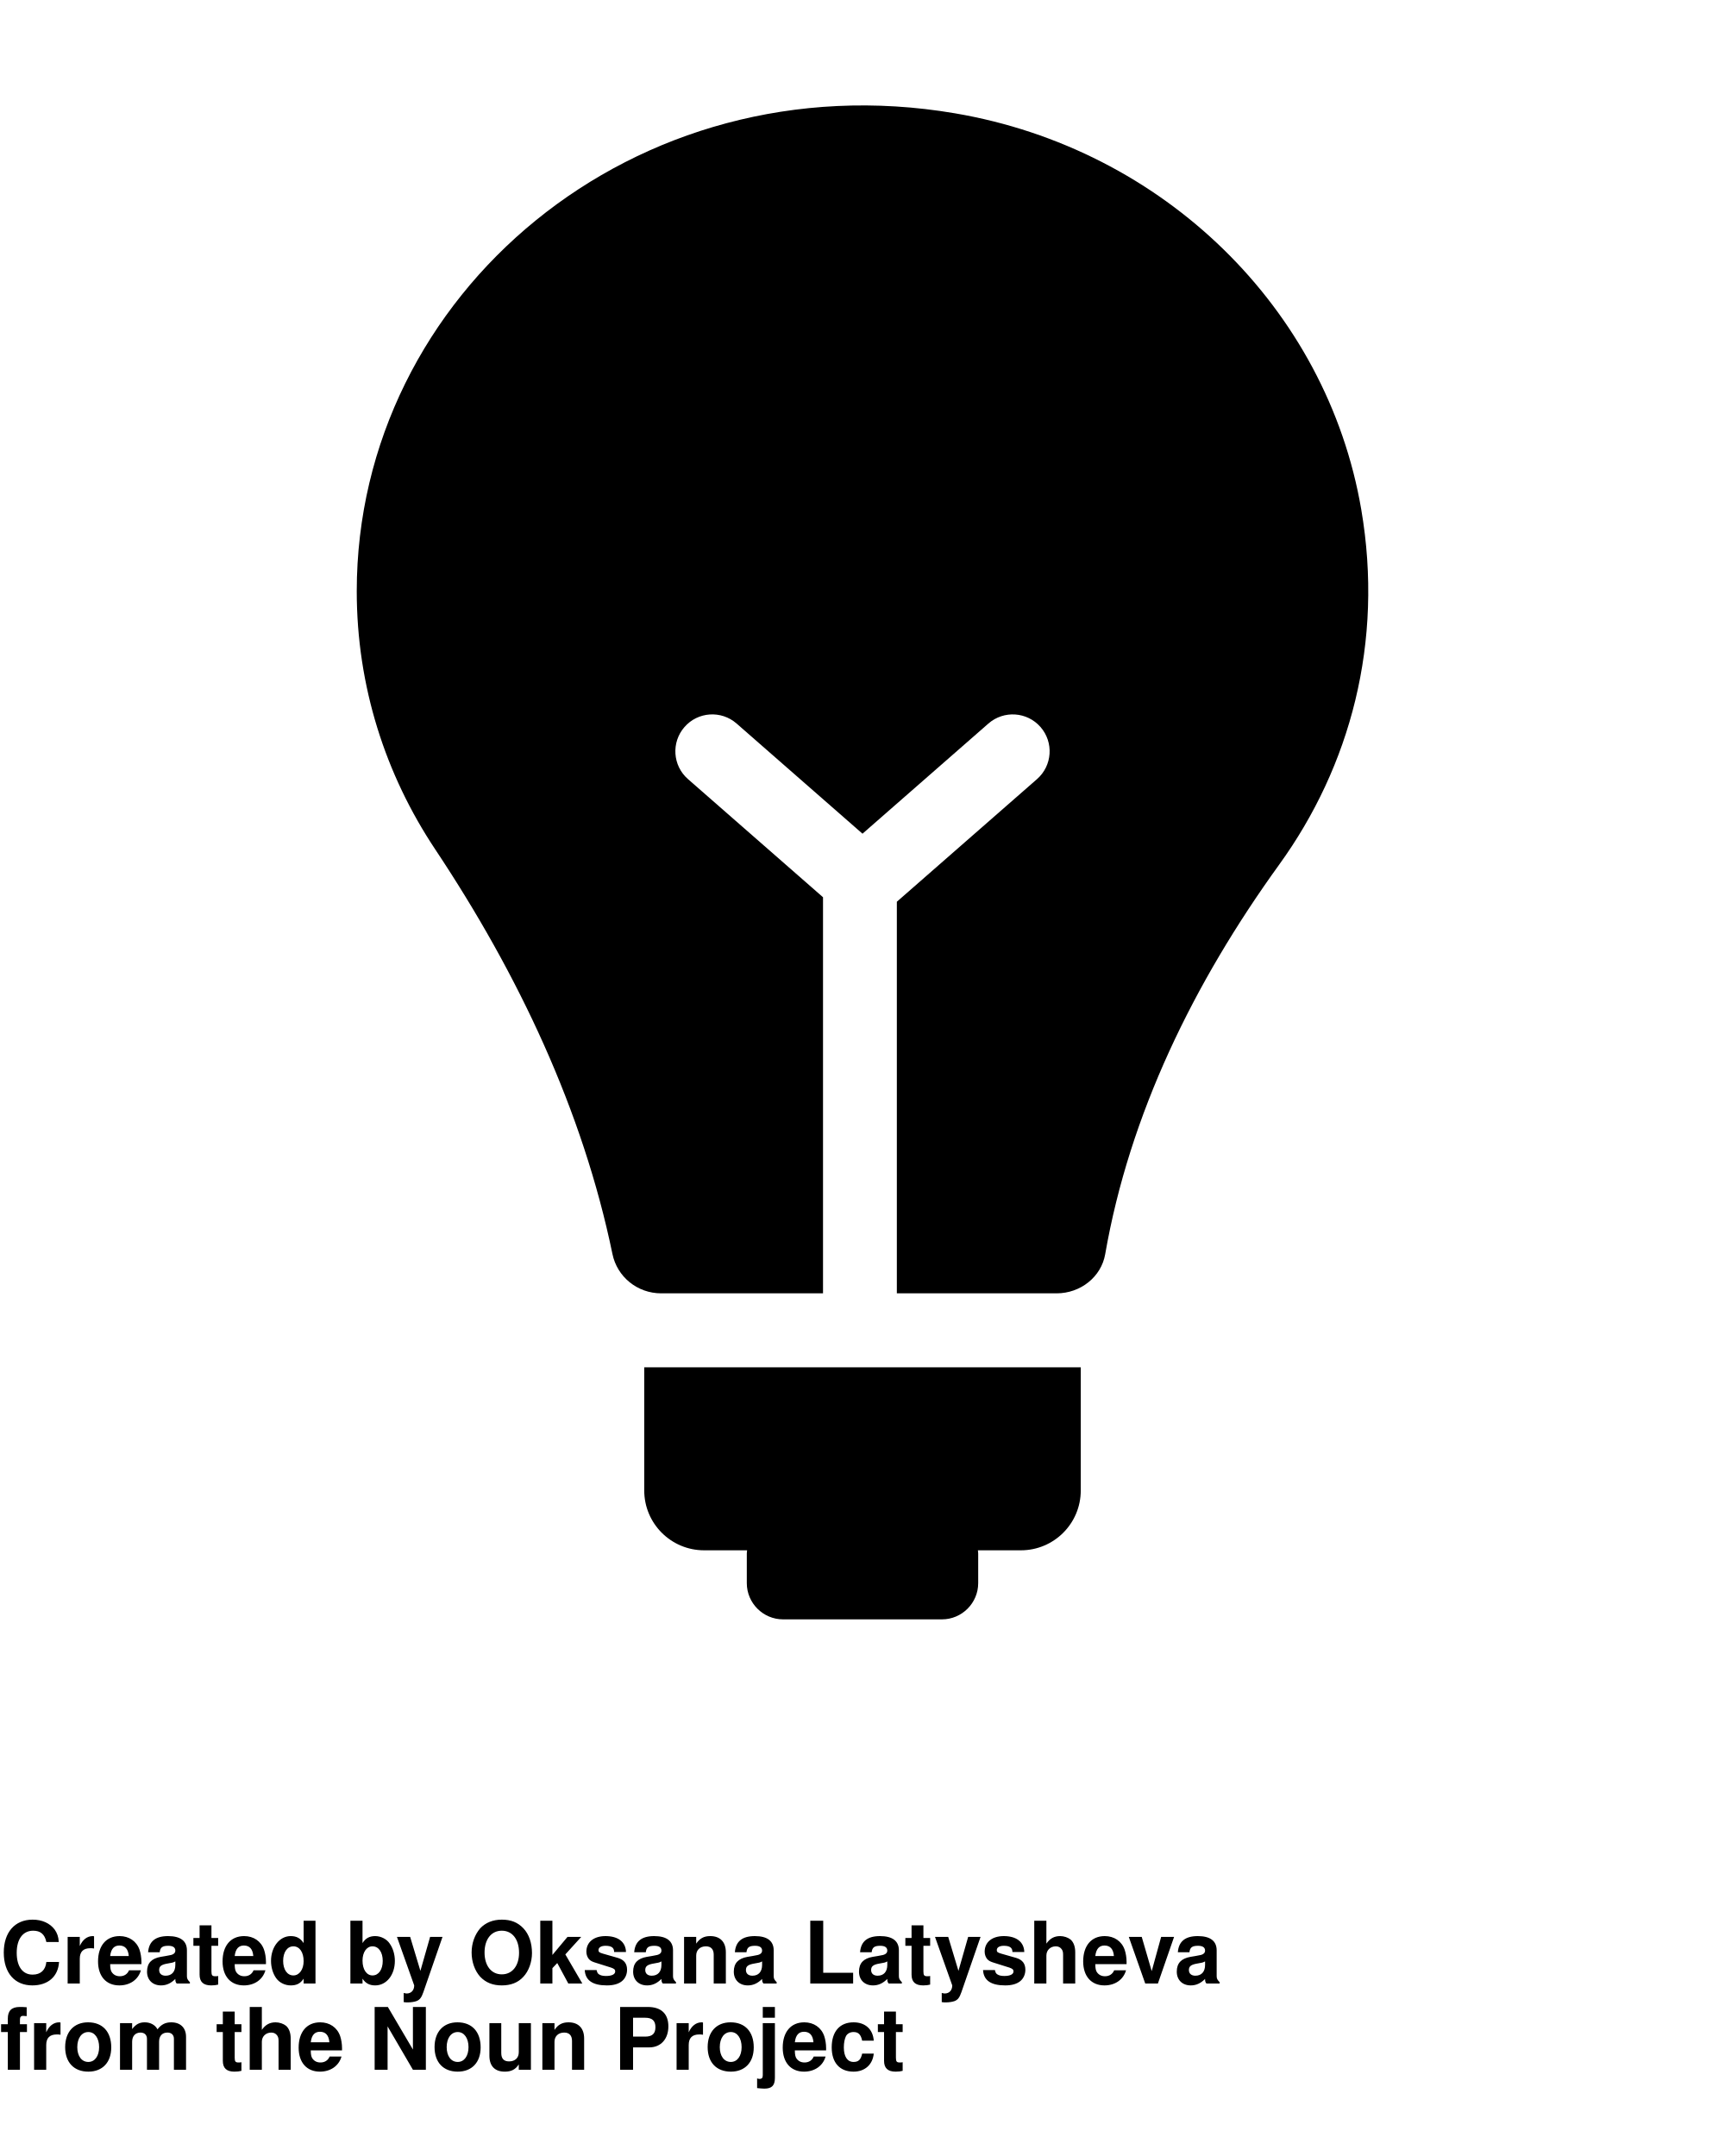
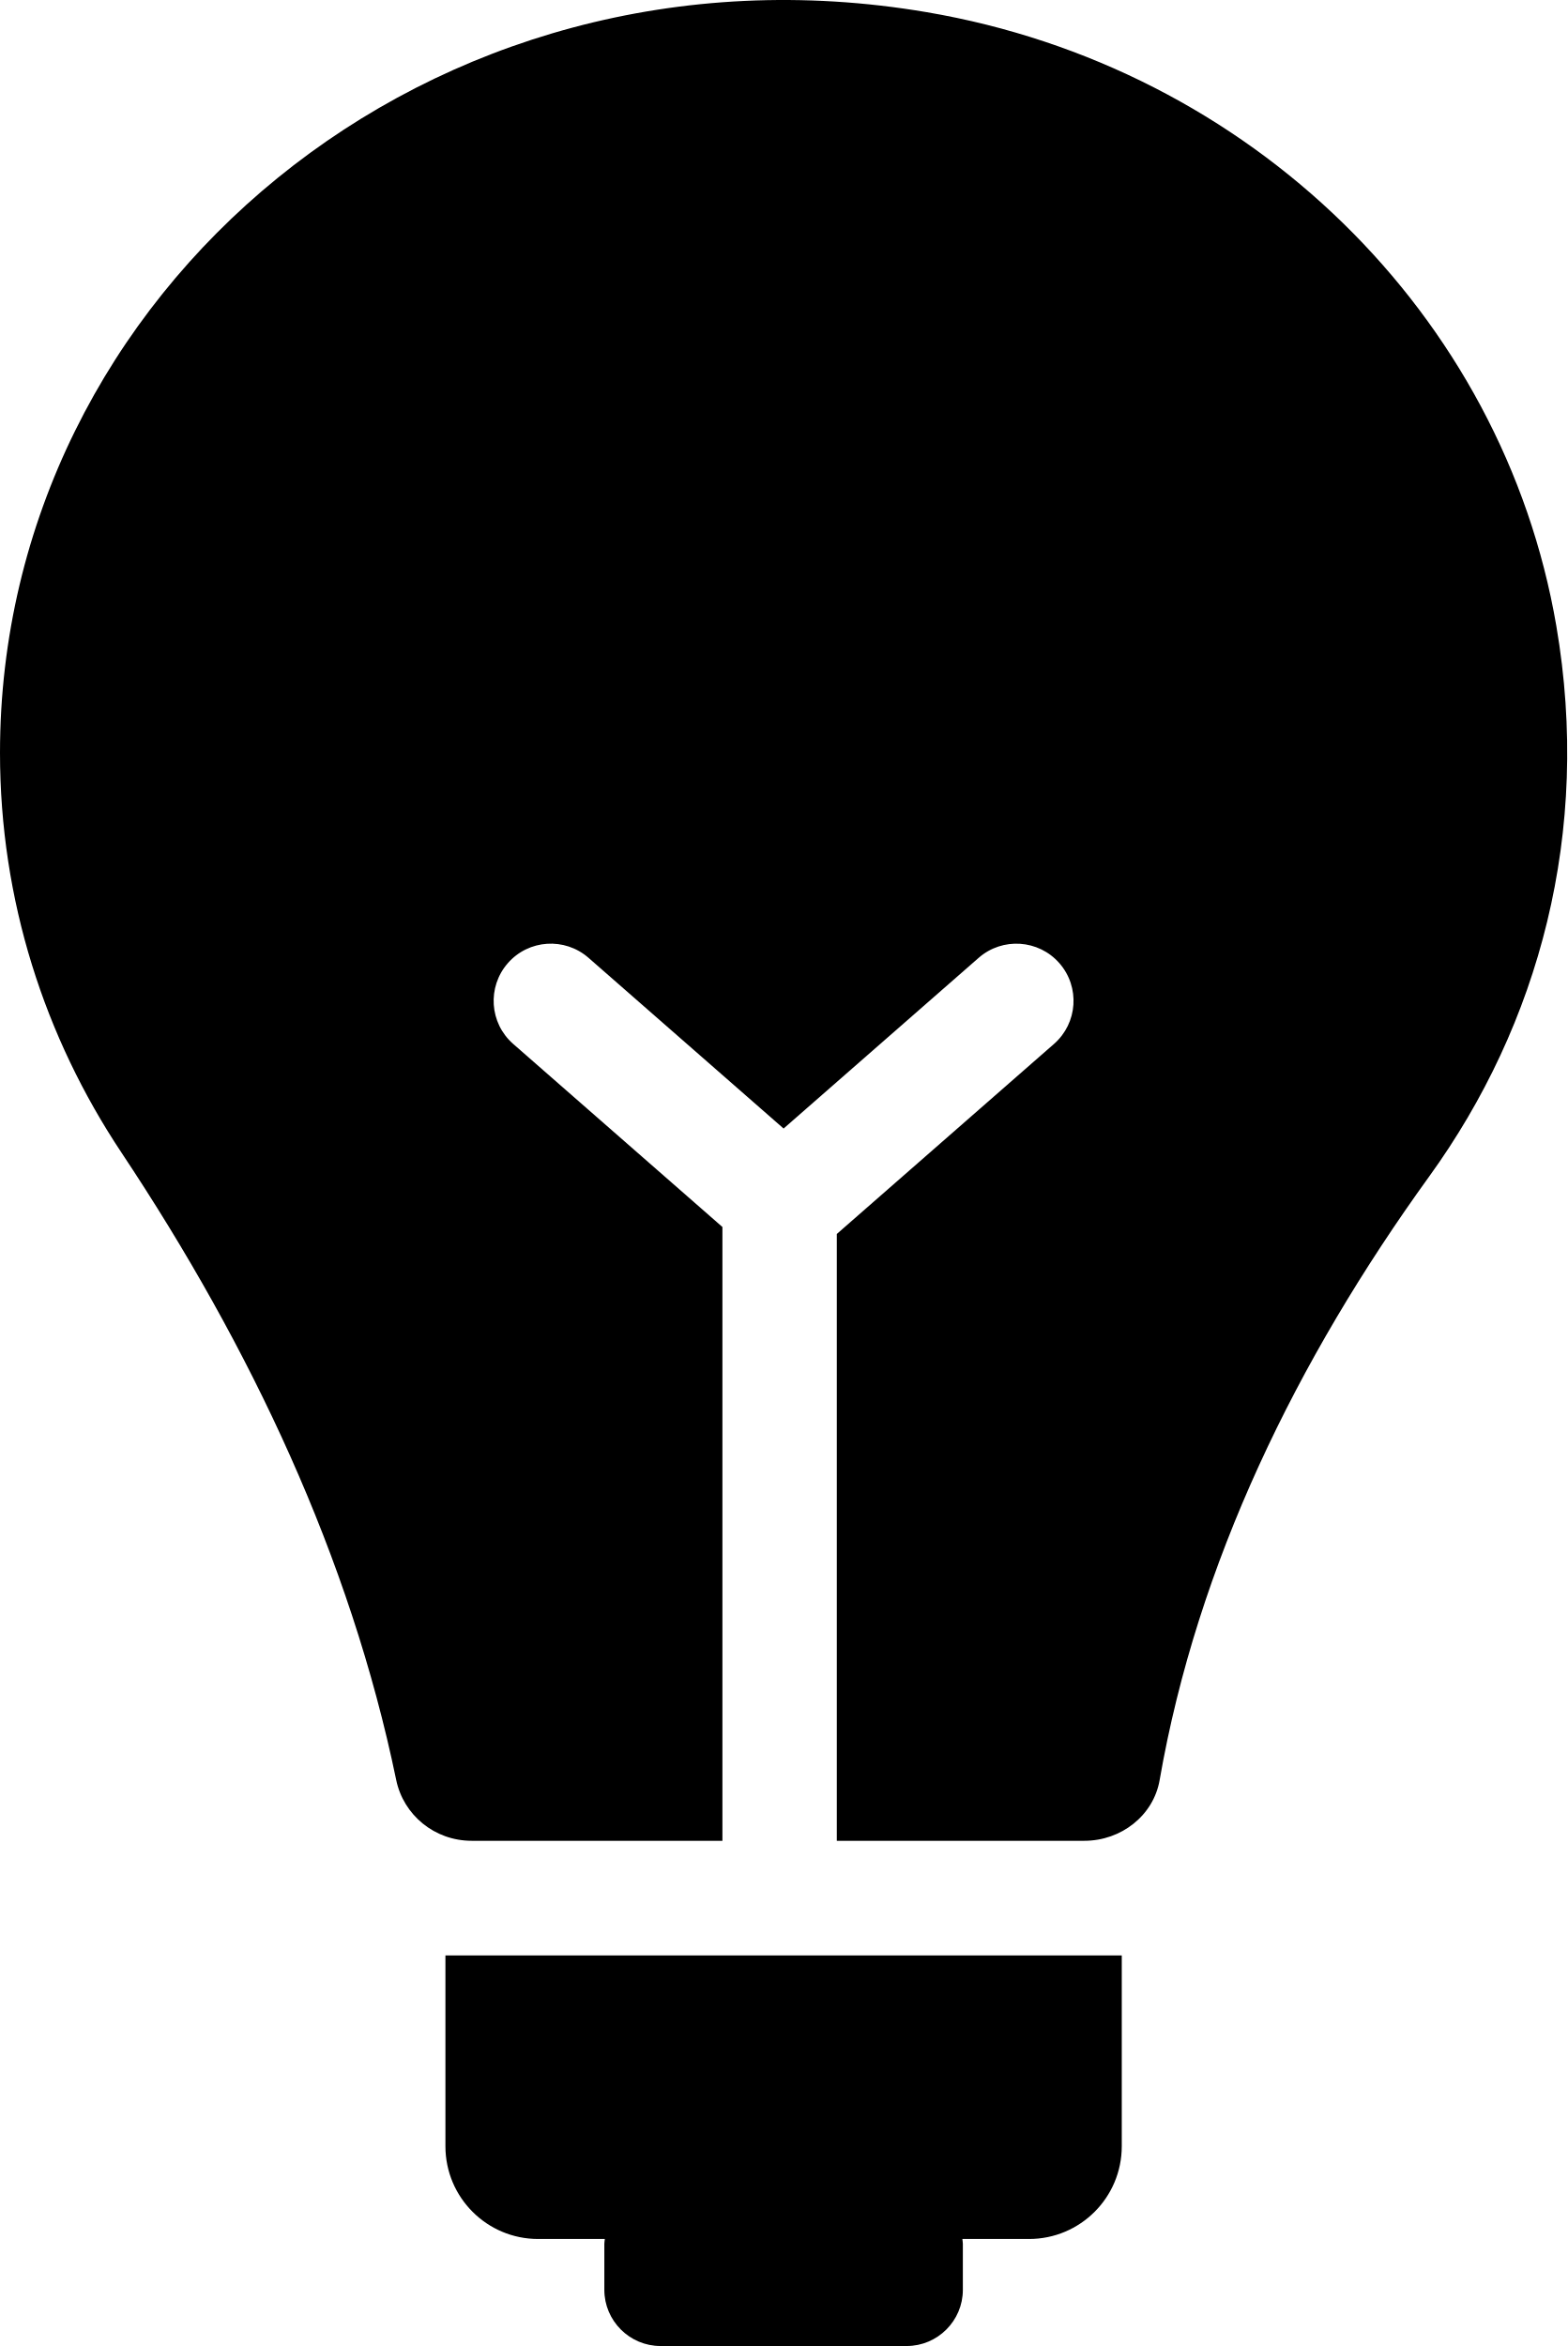
- <svg xmlns="http://www.w3.org/2000/svg" version="1.1" x="0px" y="0px" viewBox="0 0 100 125" enable-background="new 0 0 100 100" xml:space="preserve">
-   <g display="none">
-     <rect x="-674.195" y="-621.895" display="inline" fill="#000000" width="1286.89" height="1225.445" />
+ <svg xmlns="http://www.w3.org/2000/svg" height="87.774" width="58.639" id="svg18" xml:space="preserve" enable-background="new 0 0 100 100" viewBox="0 0 58.639 87.774" y="0px" x="0px" version="1.1">
+   <defs id="defs22" />
+   <g style="display:none" id="g4" display="none">
+     <rect style="display:inline;fill:#000000" id="rect2" height="1225.445" width="1286.89" display="inline" y="-621.895" x="-674.195" />
  </g>
-   <g>
-     <g>
-       <path d="M55.358,6.569C36.806,3.415,20.681,17.037,20.681,34.278c0,5.521,1.671,10.642,4.546,14.961    c4.841,7.273,8.558,15.154,10.278,23.469c0.271,1.312,1.434,2.277,2.826,2.277h9.38V52.02l-7.829-6.85    c-0.89-0.778-0.979-2.13-0.201-3.02c0.777-0.89,2.129-0.98,3.02-0.201L50,48.336l7.299-6.387c0.89-0.778,2.242-0.688,3.02,0.201    c0.778,0.89,0.688,2.241-0.201,3.02l-8.127,7.111v22.704h9.26c1.388,0,2.589-0.953,2.818-2.268    c1.41-8.105,5.121-15.716,10.089-22.591c4.106-5.681,6.075-12.878,4.754-20.596C76.918,17.883,67.456,8.626,55.358,6.569z" />
-       <path d="M37.347,86.413c0,1.917,1.554,3.47,3.47,3.47h2.494c-0.005,0.061-0.018,0.12-0.018,0.182v1.721    c0,1.156,0.945,2.101,2.101,2.101h9.212c1.156,0,2.101-0.945,2.101-2.101v-1.721c0-0.062-0.013-0.121-0.018-0.182h2.494    c1.917,0,3.47-1.554,3.47-3.47v-7.14H37.347V86.413z" />
+   <g transform="translate(-20.681,-6.112688)" id="g12">
+     <g id="g10">
+       <path id="path6" d="M 55.358,6.569 C 36.806,3.415 20.681,17.037 20.681,34.278 c 0,5.521 1.671,10.642 4.546,14.961 4.841,7.273 8.558,15.154 10.278,23.469 0.271,1.312 1.434,2.277 2.826,2.277 h 9.38 V 52.02 l -7.829,-6.85 c -0.89,-0.778 -0.979,-2.13 -0.201,-3.02 0.777,-0.89 2.129,-0.98 3.02,-0.201 L 50,48.336 57.299,41.949 c 0.89,-0.778 2.242,-0.688 3.02,0.201 0.778,0.89 0.688,2.241 -0.201,3.02 l -8.127,7.111 v 22.704 h 9.26 c 1.388,0 2.589,-0.953 2.818,-2.268 C 65.479,64.612 69.19,57.001 74.158,50.126 78.264,44.445 80.233,37.248 78.912,29.53 76.918,17.883 67.456,8.626 55.358,6.569 Z" />
+       <path id="path8" d="m 37.347,86.413 c 0,1.917 1.554,3.47 3.47,3.47 h 2.494 c -0.005,0.061 -0.018,0.12 -0.018,0.182 v 1.721 c 0,1.156 0.945,2.101 2.101,2.101 h 9.212 c 1.156,0 2.101,-0.945 2.101,-2.101 v -1.721 c 0,-0.062 -0.013,-0.121 -0.018,-0.182 h 2.494 c 1.917,0 3.47,-1.554 3.47,-3.47 v -7.14 H 37.347 Z" />
    </g>
  </g>
-   <text x="0" y="115" fill="#000000" font-size="5px" font-weight="bold" font-family="'Helvetica Neue', Helvetica, Arial-Unicode, Arial, Sans-serif">Created by Oksana Latysheva</text>
-   <text x="0" y="120" fill="#000000" font-size="5px" font-weight="bold" font-family="'Helvetica Neue', Helvetica, Arial-Unicode, Arial, Sans-serif">from the Noun Project</text>
+   <text style="font-weight:bold;font-size:5px;font-family:'Helvetica Neue', Helvetica, Arial-Unicode, Arial, Sans-serif;fill:#000000" id="text14" font-weight="bold" font-size="5px" y="115" x="0">Created by Oksana Latysheva</text>
+   <text style="font-weight:bold;font-size:5px;font-family:'Helvetica Neue', Helvetica, Arial-Unicode, Arial, Sans-serif;fill:#000000" id="text16" font-weight="bold" font-size="5px" y="120" x="0">from the Noun Project</text>
</svg>
